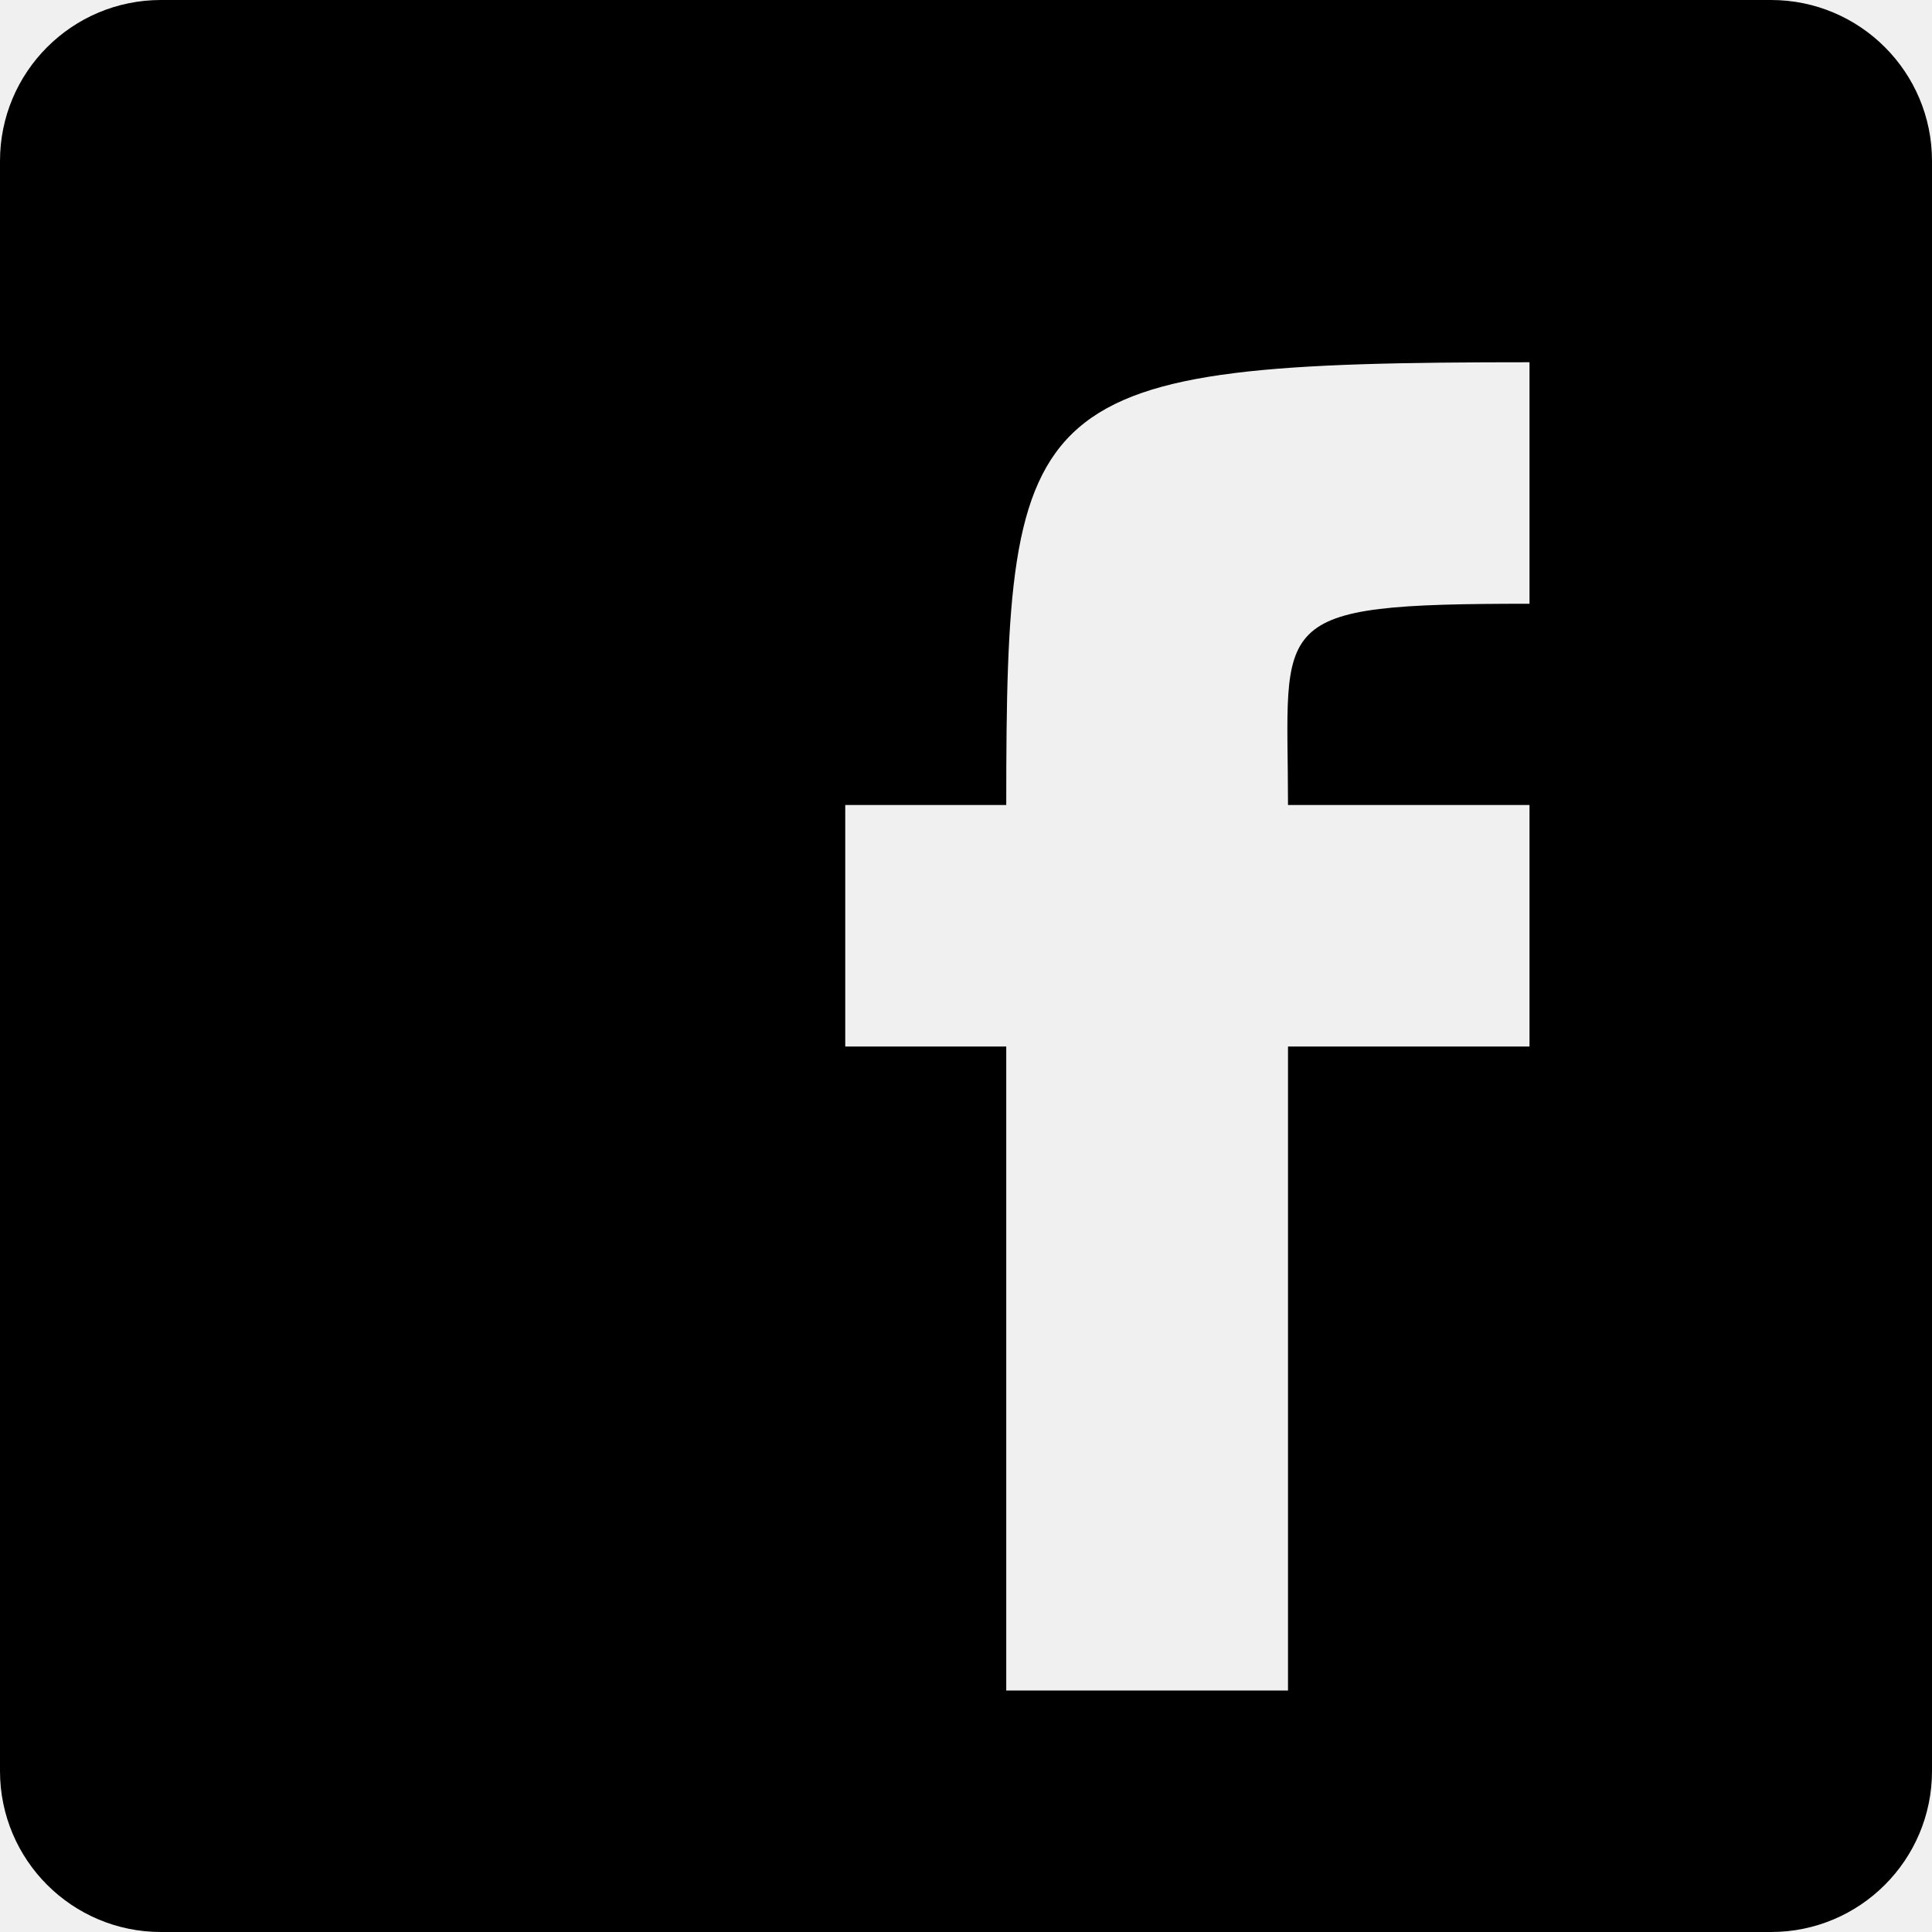
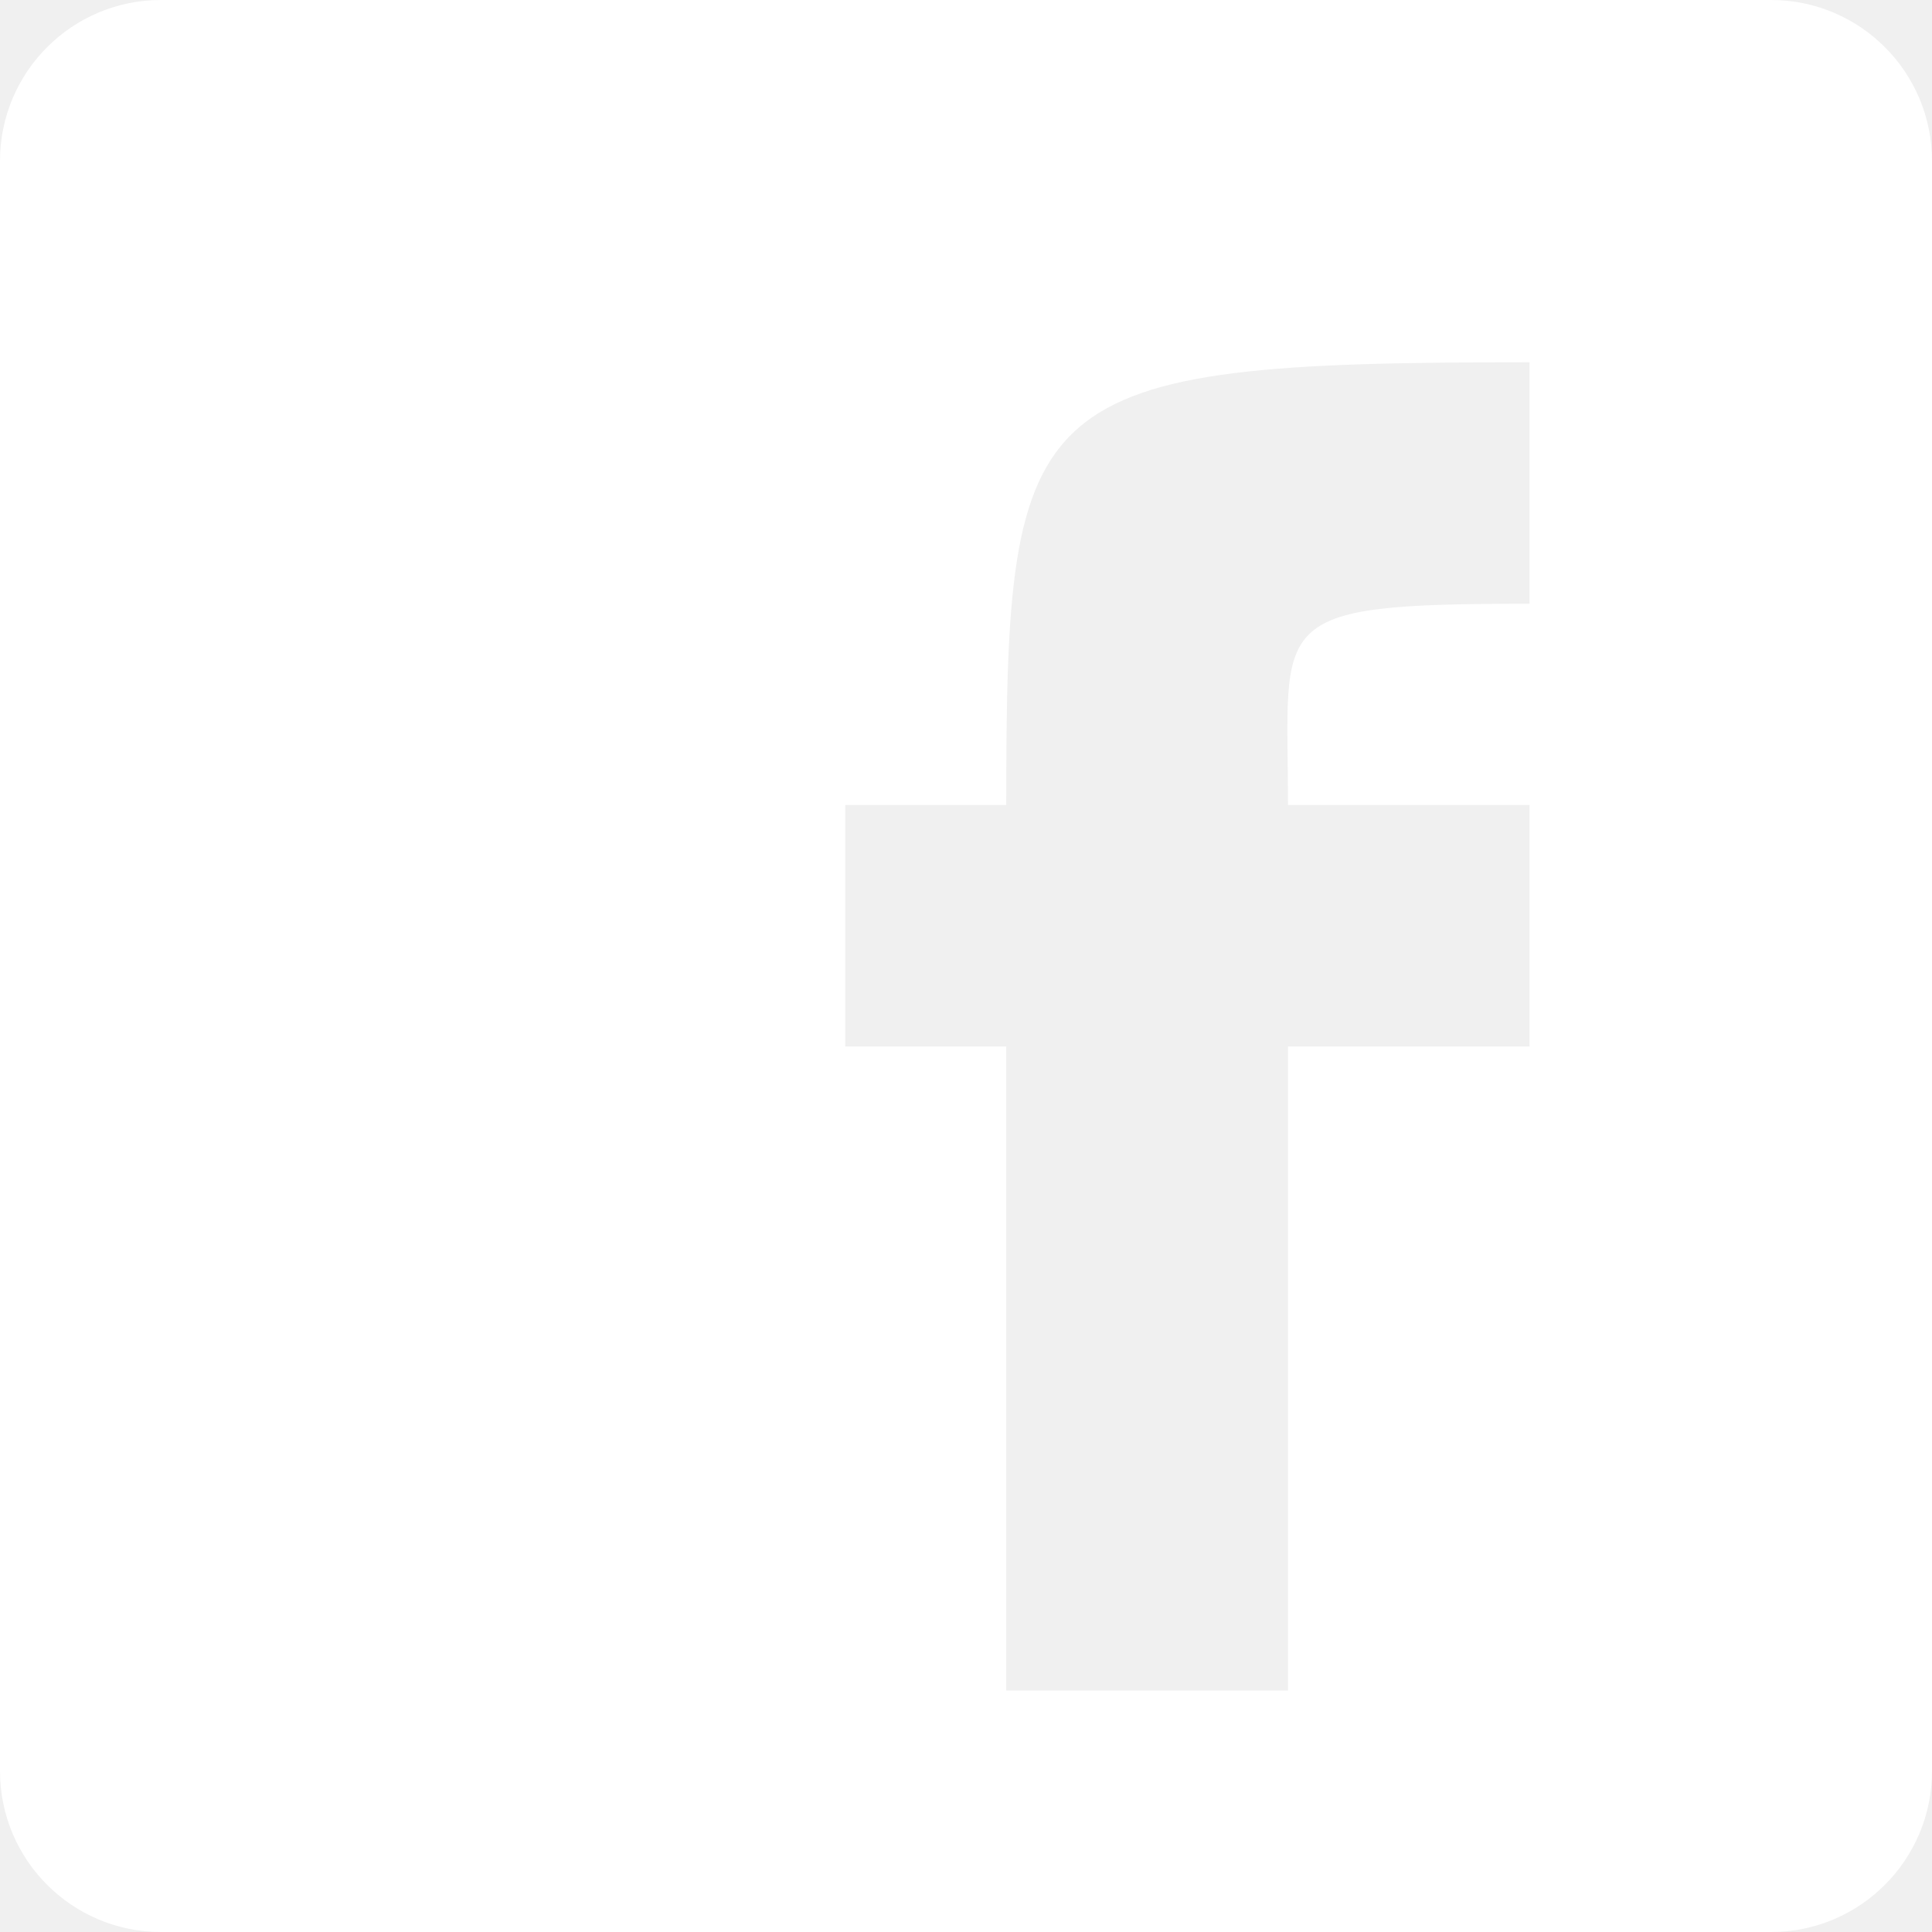
- <svg xmlns="http://www.w3.org/2000/svg" version="1.1" width="24" height="24" viewBox="0 0 48 48">
+ <svg xmlns="http://www.w3.org/2000/svg" version="1.1" width="24" height="24" viewBox="0 0 48 48" fill="white">
  <path d="M0 44c0 2.21 1.79 4 4 4h40c2.21 0 4-1.79 4-4l-0-40c0-2.21-1.79-4-4-4h-40c-2.21 0-4 1.79-4 4v40zM25 42v-16h-4v-6h4c0-10.31 0.439-11 13-11v6c-6.62 0-6 0.37-6 5h6v6h-6v16h-7z" />
</svg>
